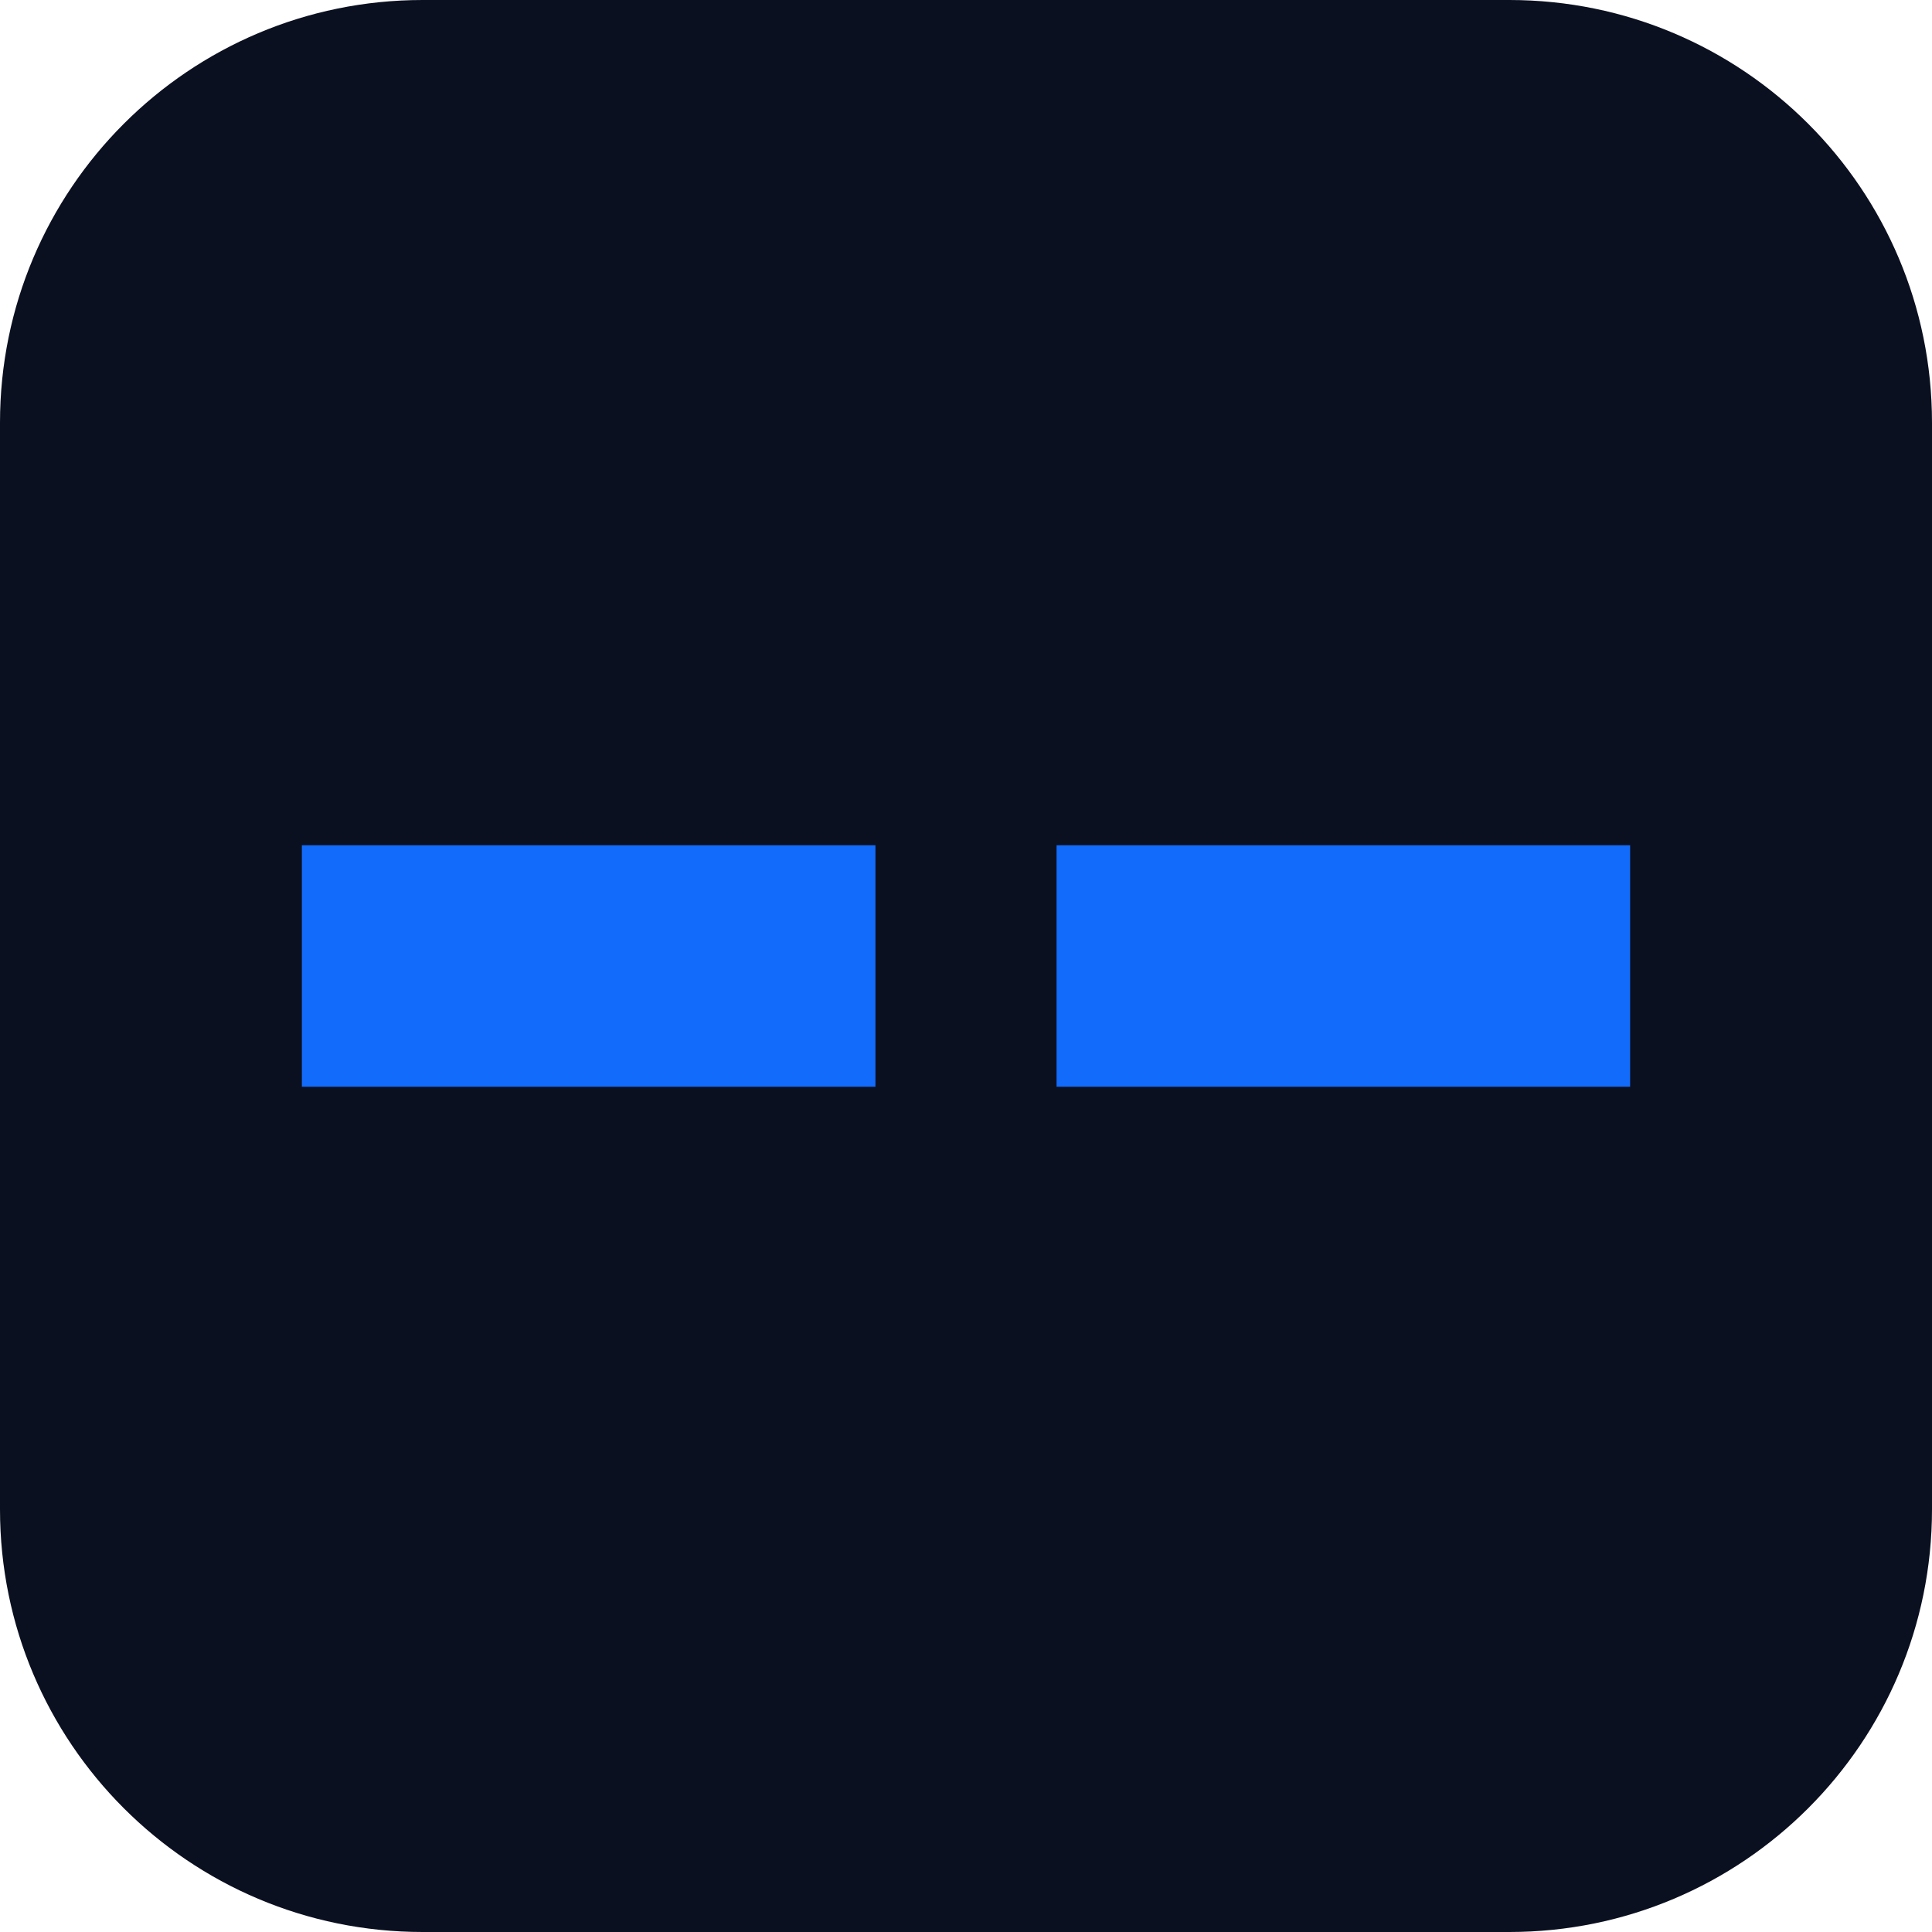
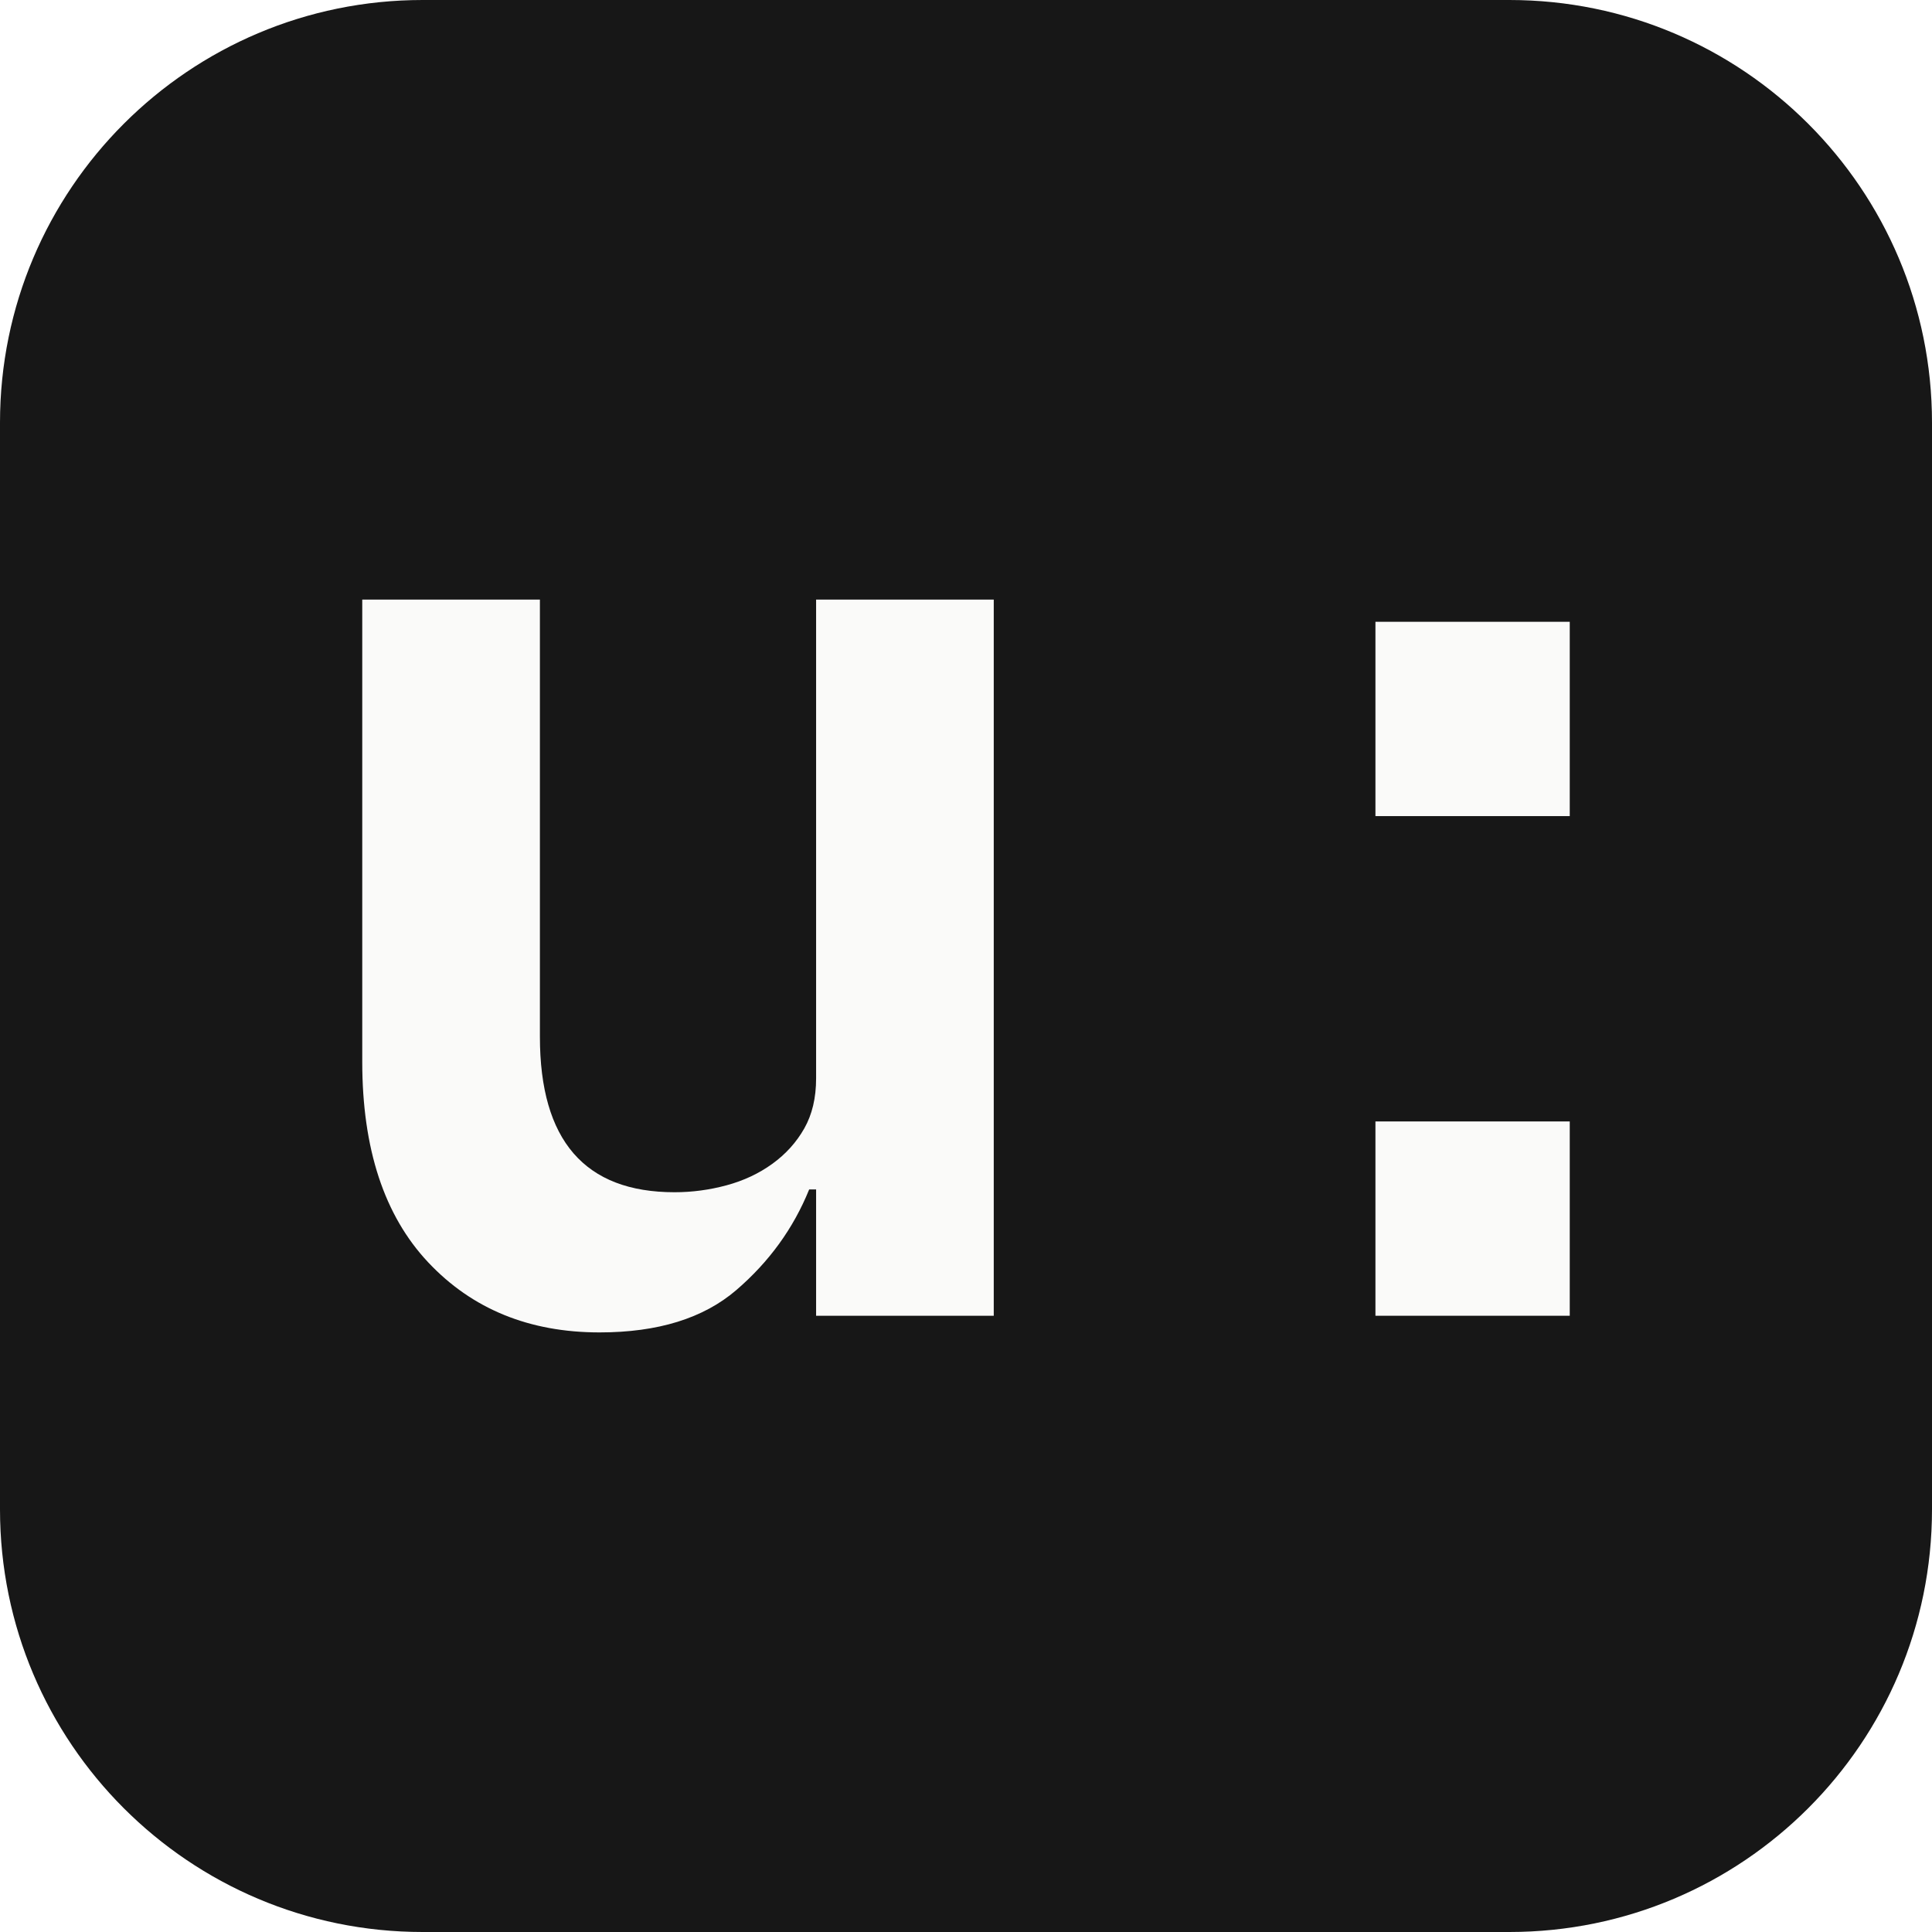
<svg xmlns="http://www.w3.org/2000/svg" viewBox="0 0 64 64" role="img" aria-labelledby="title">
-   <rect width="64" height="64" rx="14" fill="#0B1020" />
-   <g fill="#126BFA">
-     <rect x="10" y="28" width="19" height="8" />
-     <rect x="35" y="28" width="19" height="8" />
+   <rect width="64" height="64" rx="14" fill="#171717" />
+   <g fill="#FAFAF9" transform="translate(12 19.86207) scale(0.04597701)">
+     <path transform="translate(-70 516) scale(1 -1)" d="M397 91H392Q375 49 339.5 18.5Q304 -12 241 -12Q165 -12 117.5 38.5Q70 89 70 183V516H198V201Q198 89 295 89Q314 89 332.5 94.0Q351 99 365.5 109.5Q380 120 388.5 135.0Q397 150 397 171V516H525V0H397Z" />
+     <path transform="translate(530 516) scale(1 -1)" d="M200 0H340V140H200Z M200 360H340V500H200Z" />
  </g>
</svg>
